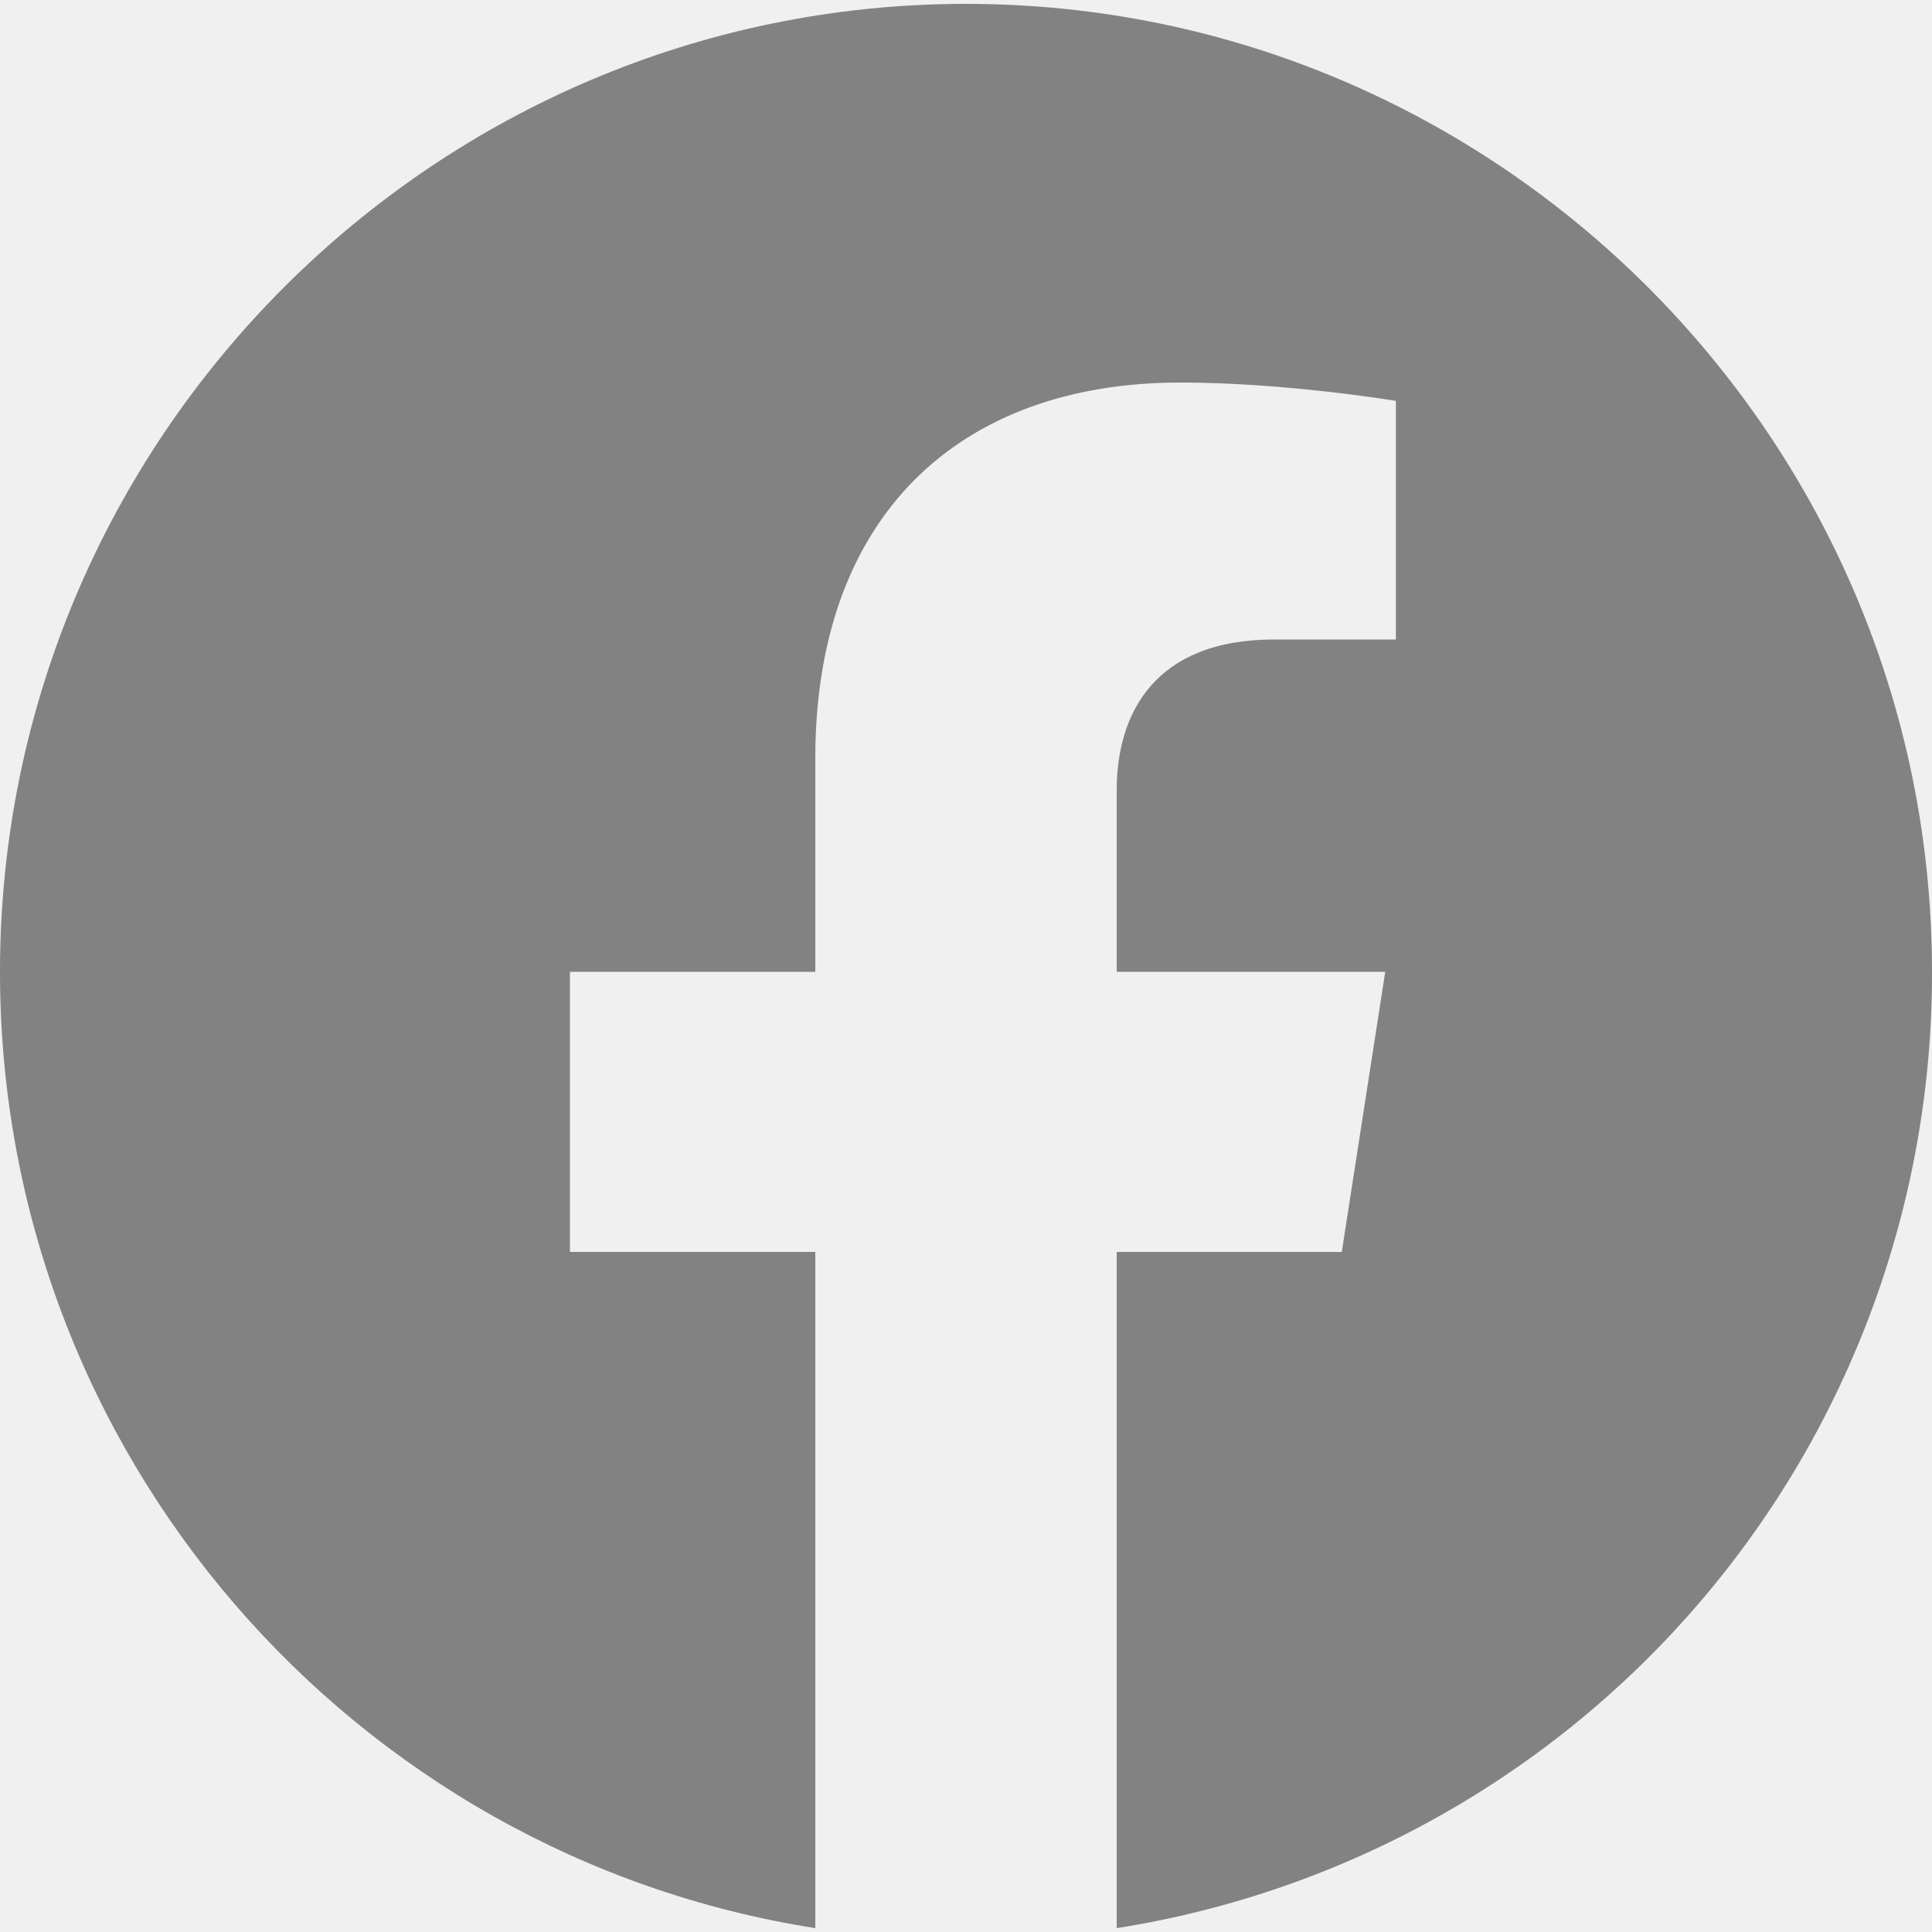
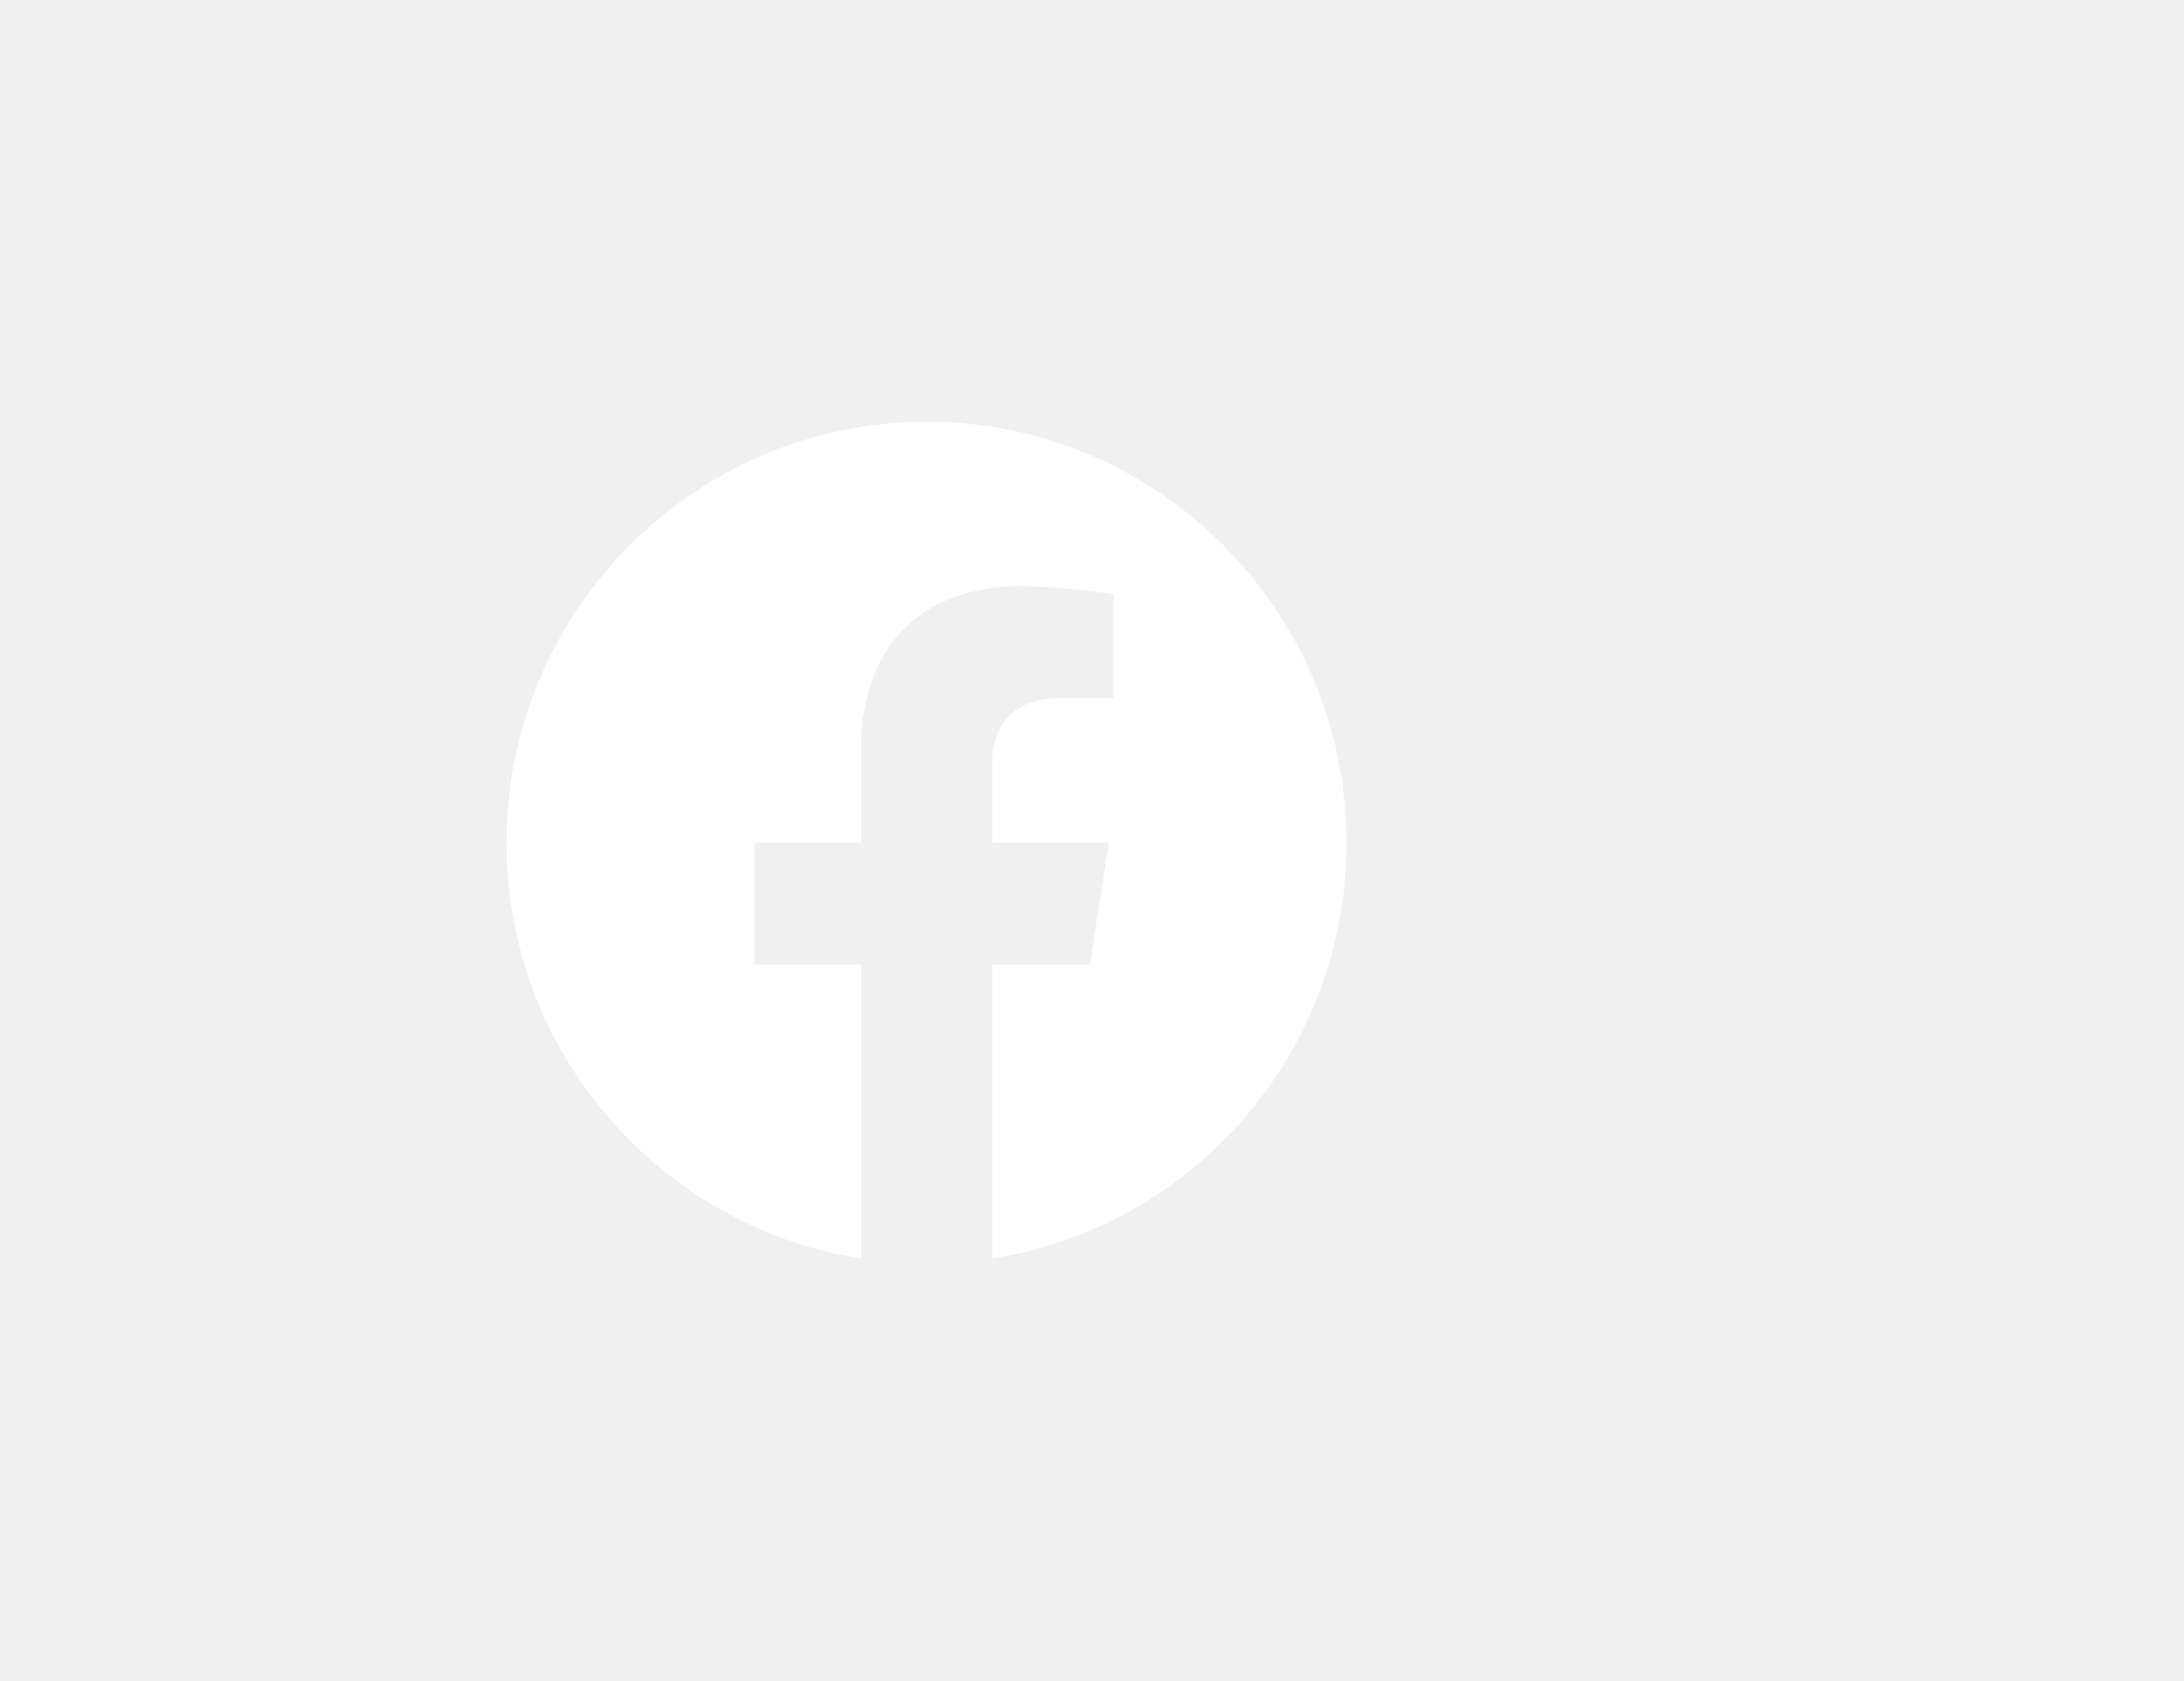
- <svg xmlns="http://www.w3.org/2000/svg" width="20" height="20" viewBox="0 0 20 20" fill="none">
-   <path d="M10 0.04C4.5 0.04 0 4.53 0 10.06C0 15.06 3.66 19.21 8.44 19.96V12.96H5.9V10.06H8.44V7.85C8.44 5.34 9.93 3.96 12.22 3.96C13.31 3.96 14.45 4.15 14.45 4.15V6.62H13.19C11.95 6.62 11.56 7.39 11.56 8.18V10.06H14.34L13.89 12.96H11.56V19.96C13.916 19.588 16.062 18.386 17.61 16.57C19.158 14.755 20.005 12.446 20 10.06C20 4.53 15.5 0.04 10 0.04Z" fill="#828282" />
+ <svg xmlns="http://www.w3.org/2000/svg" width="52" height="40" viewBox="0 0 52 40" fill="none">
+   <path d="M22.06 10.04C27.56 10.04 32.06 14.53 32.06 20.061C32.065 22.446 31.218 24.755 29.67 26.57C28.123 28.386 25.976 29.588 23.62 29.96V22.96H25.95L26.4 20.061H23.62V18.18C23.62 17.39 24.011 16.62 25.25 16.62H26.51V14.15C26.51 14.15 25.37 13.96 24.28 13.96C21.99 13.96 20.501 15.34 20.5 17.85V20.061H17.96V22.96H20.5V29.96C15.721 29.21 12.06 25.06 12.06 20.061C12.06 14.53 16.56 10.04 22.06 10.04Z" fill="white" />
</svg>
